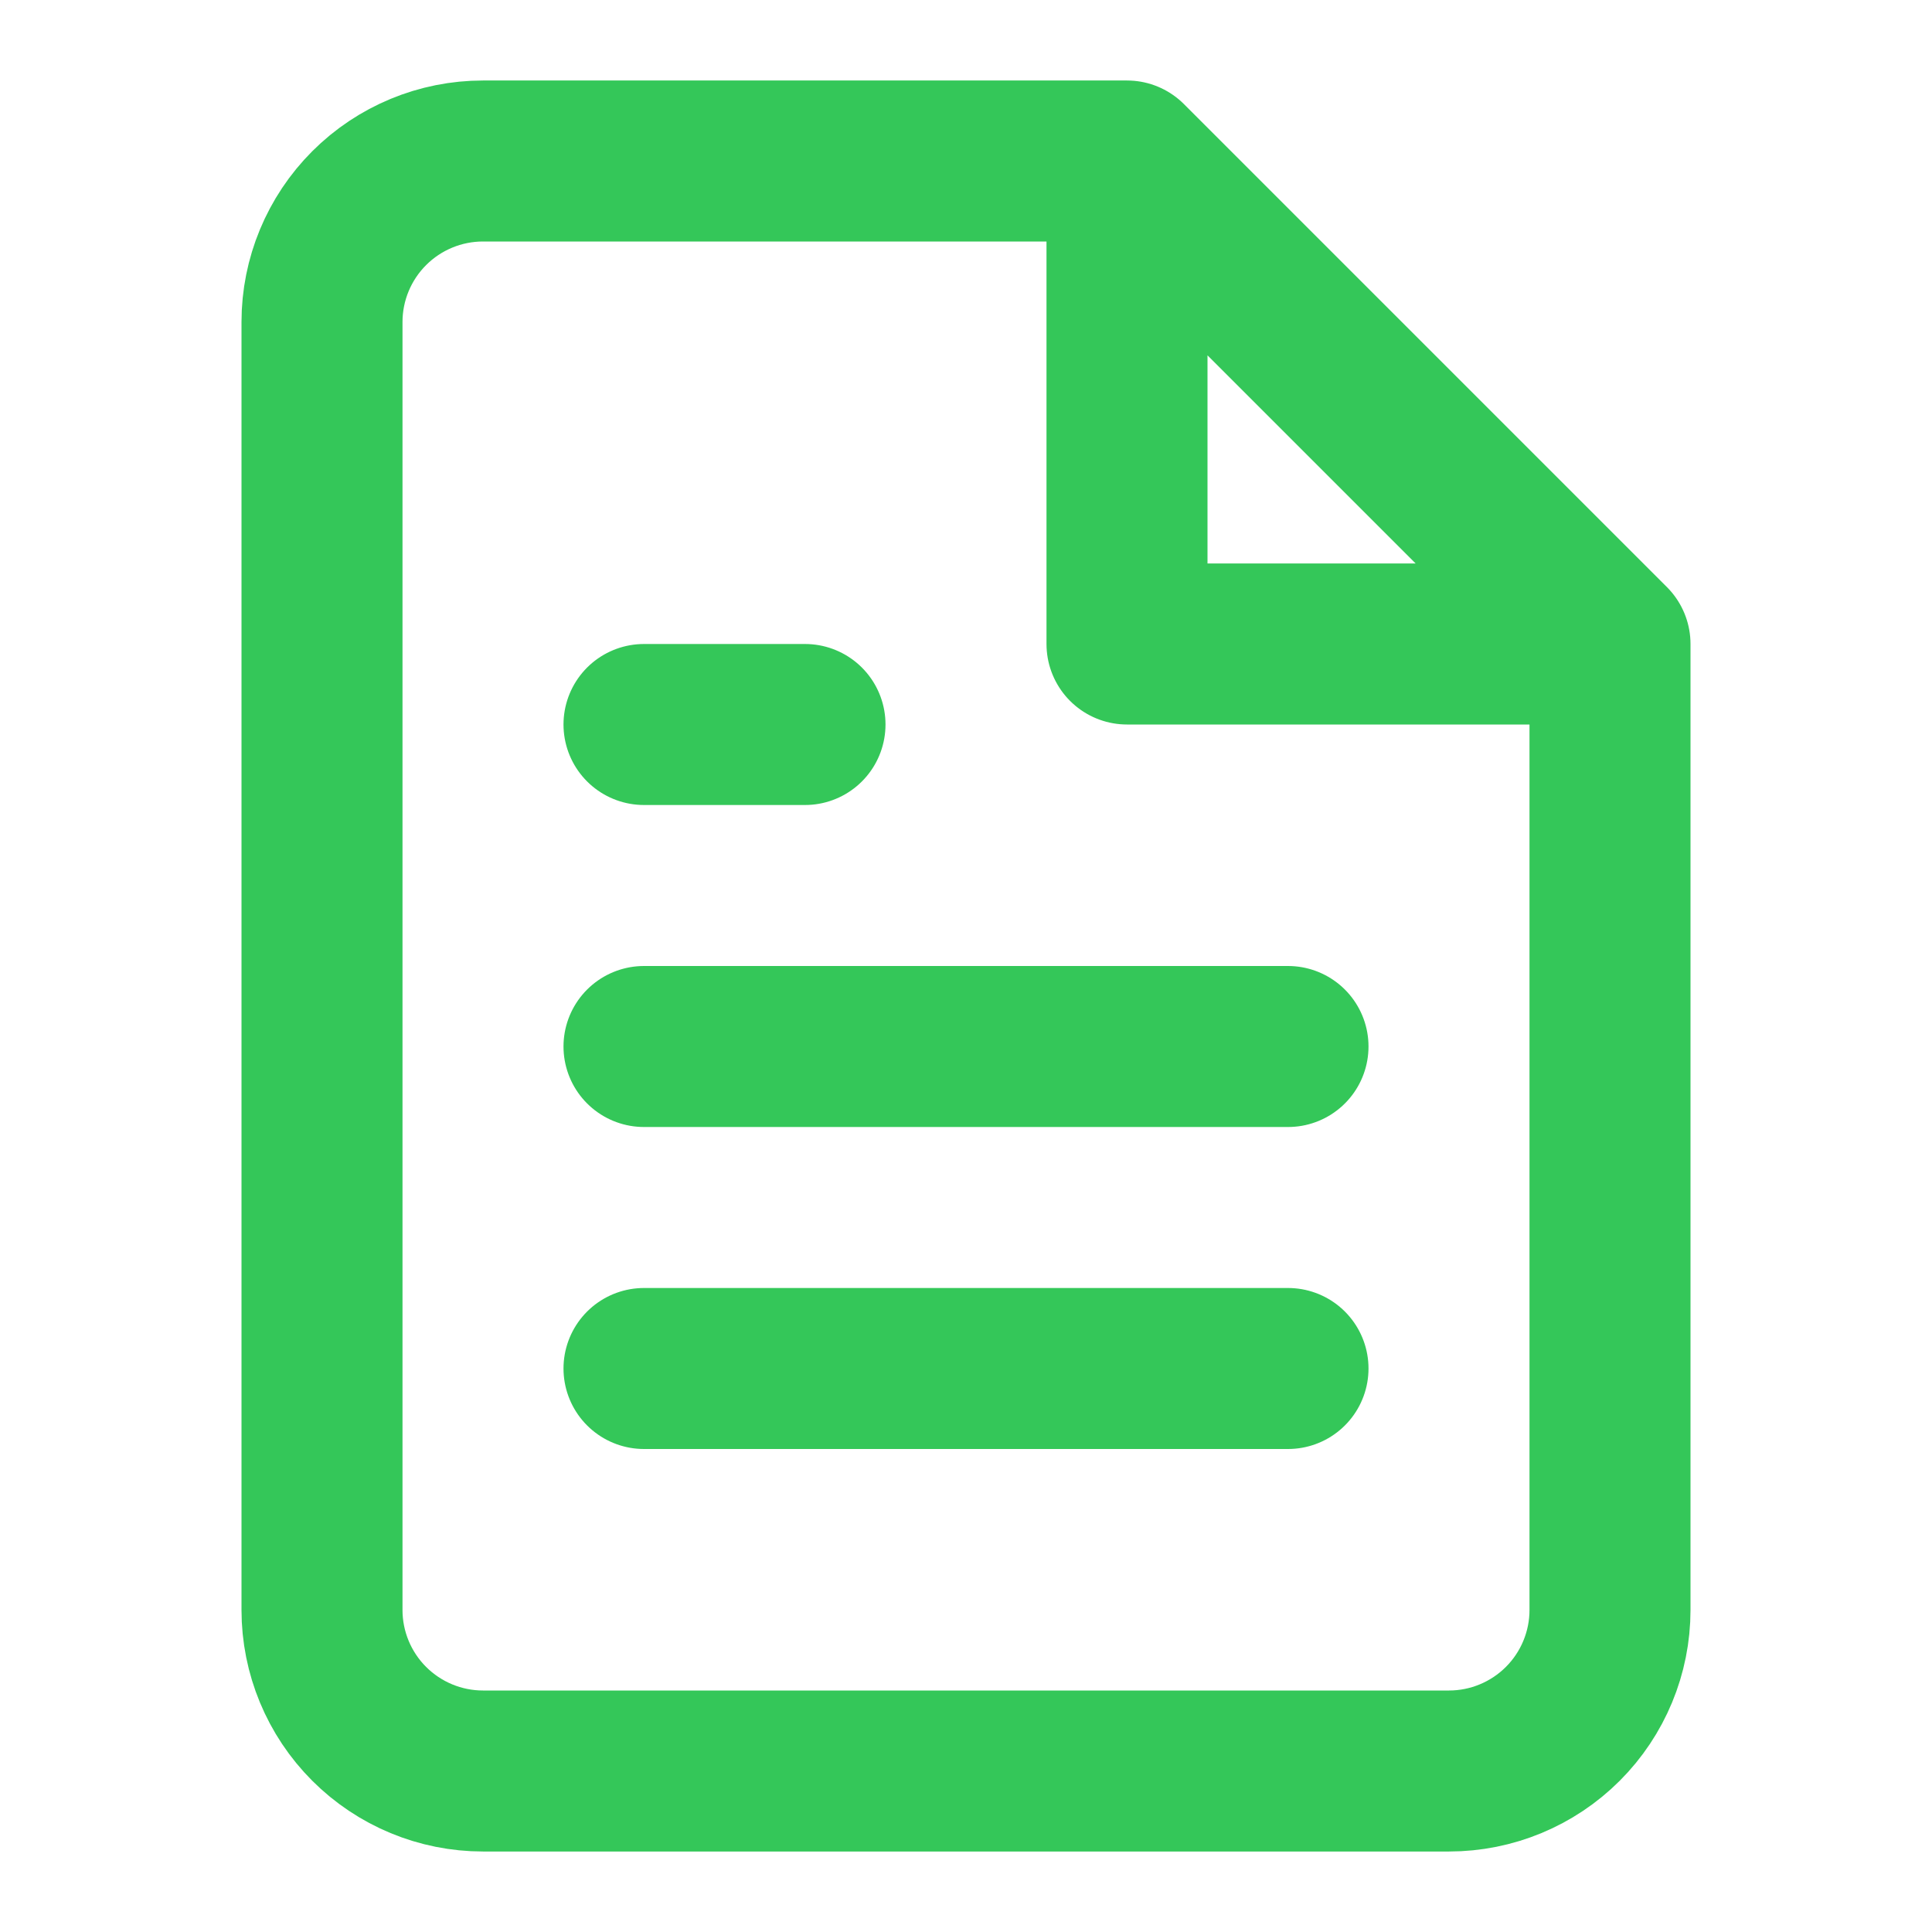
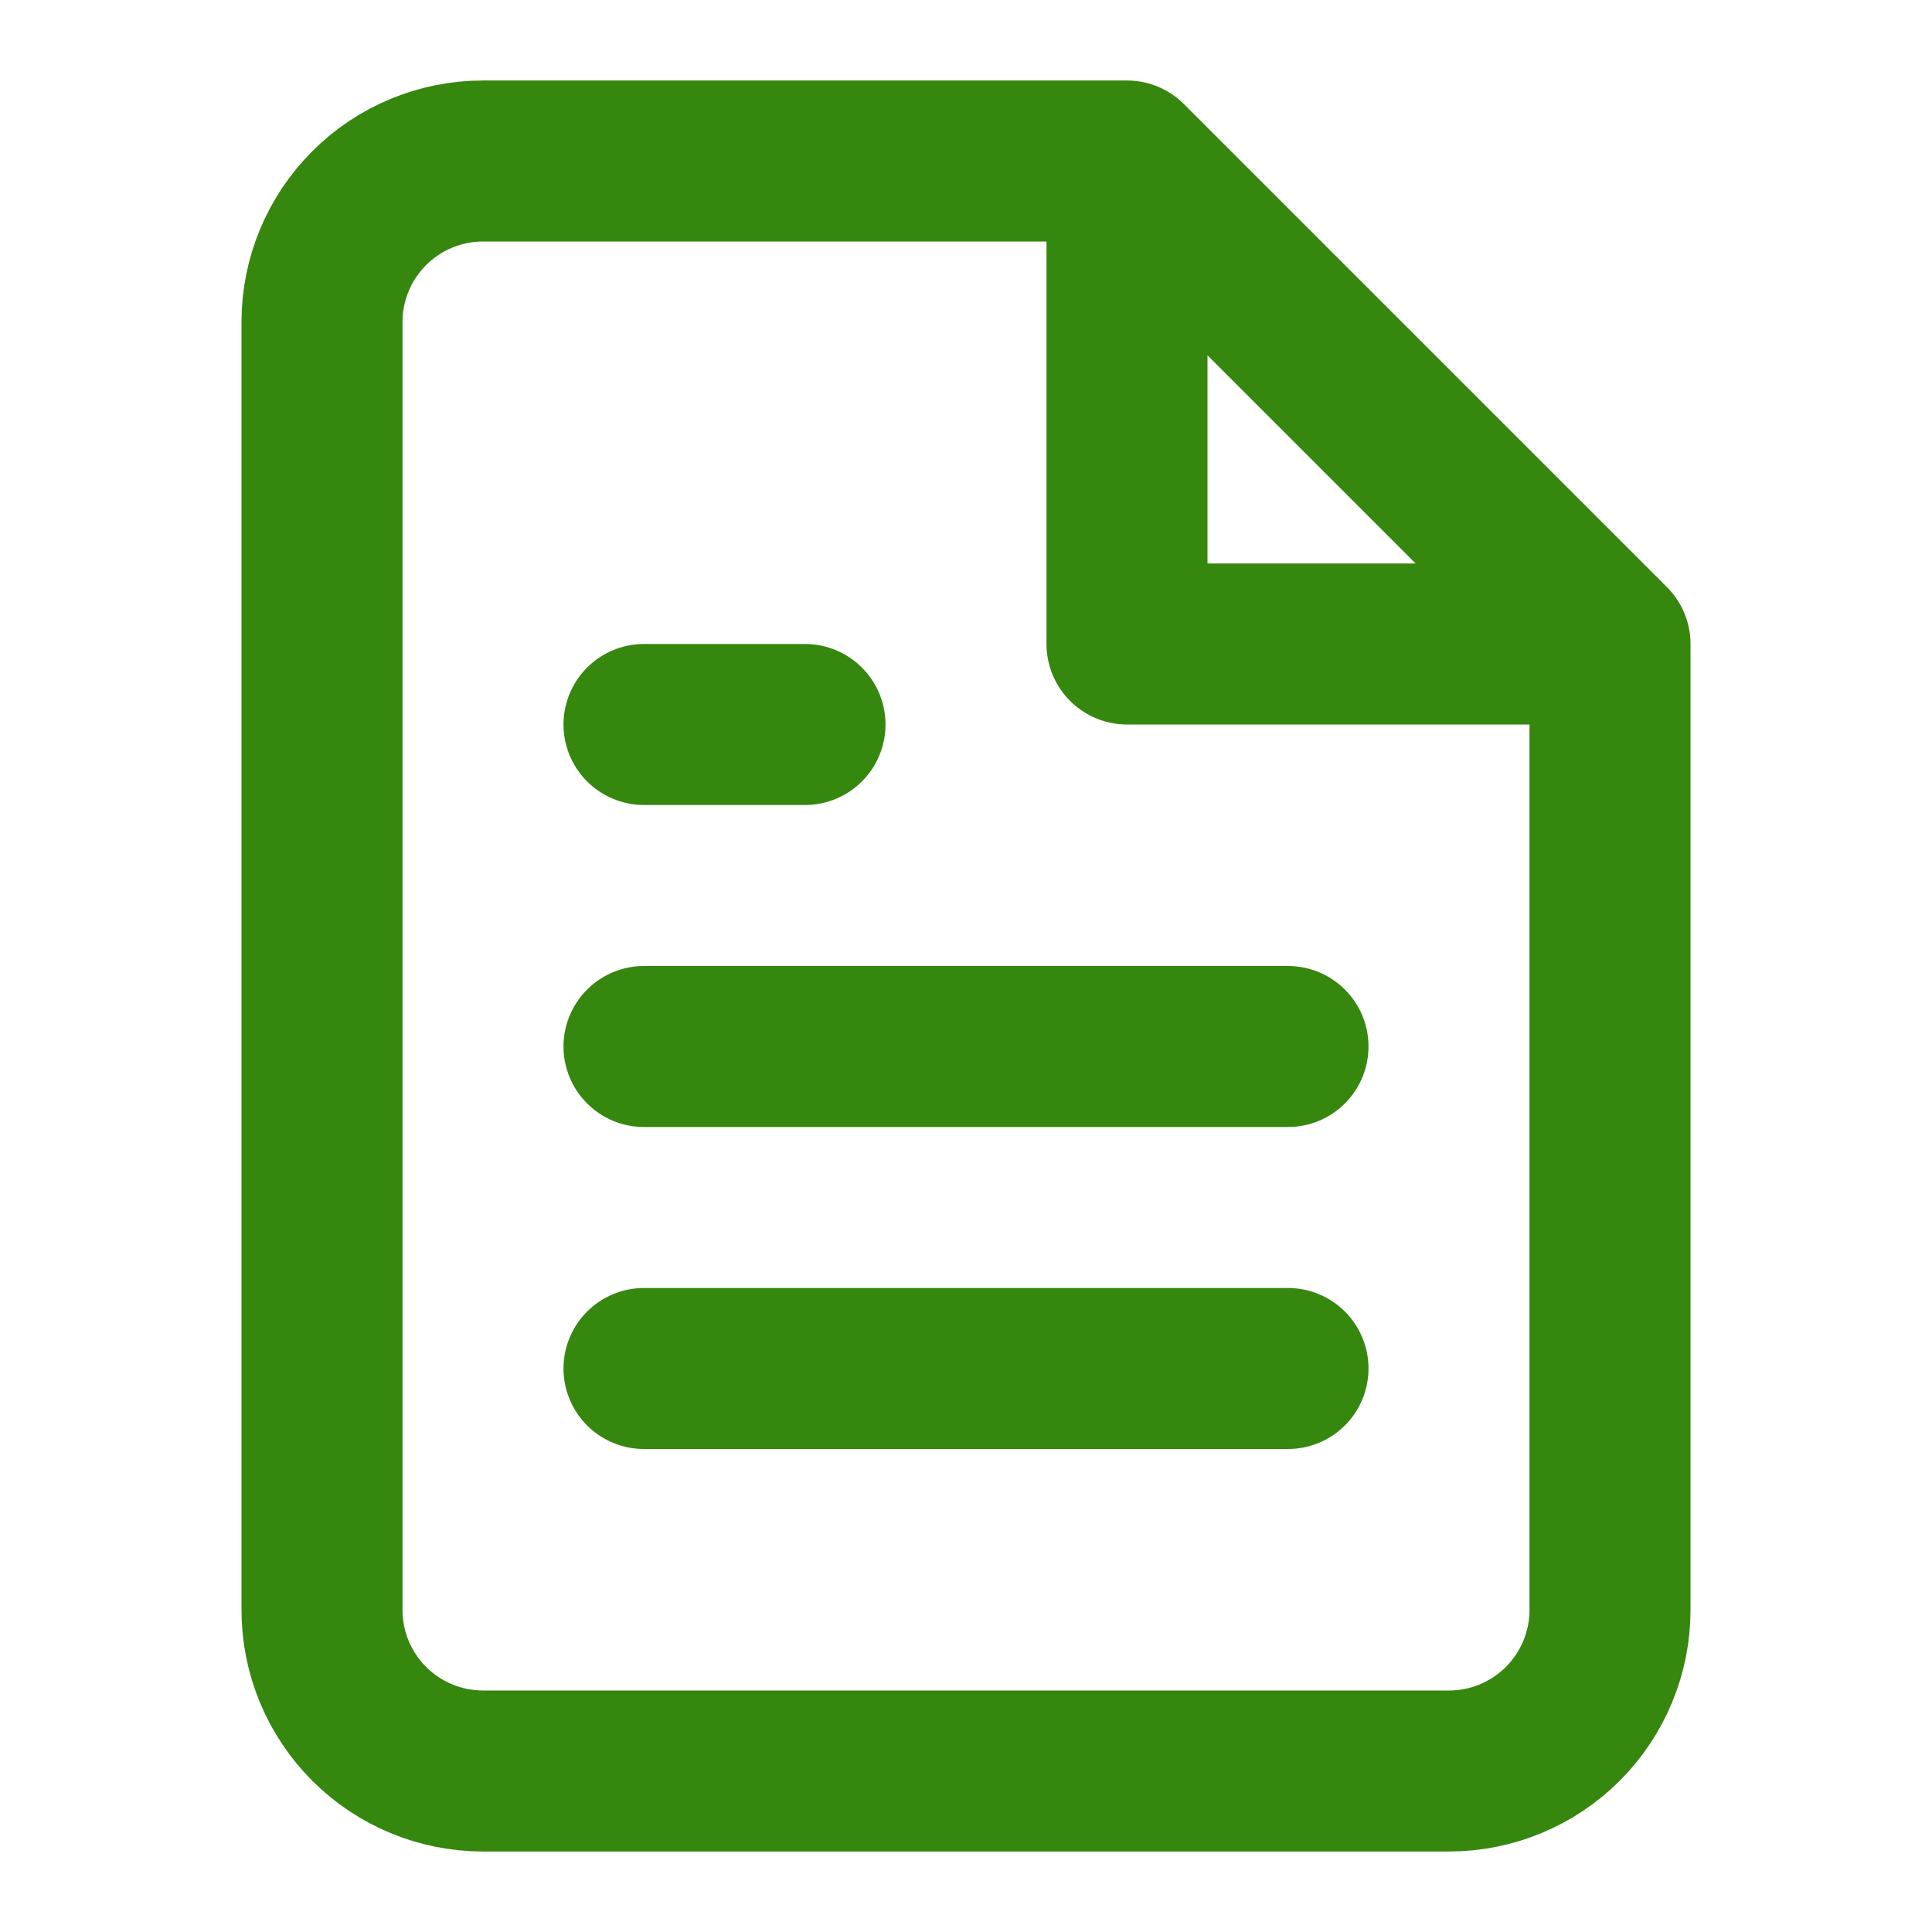
<svg xmlns="http://www.w3.org/2000/svg" width="24" height="24" viewBox="0 0 24 24" fill="none">
-   <path d="M14 2H6C5.47 2 4.961 2.211 4.586 2.586C4.211 2.961 4 3.47 4 4V20C4 20.53 4.211 21.039 4.586 21.414C4.961 21.789 5.47 22 6 22H18C18.53 22 19.039 21.789 19.414 21.414C19.789 21.039 20 20.53 20 20V8M14 2L20 8M14 2V8H20M16 13H8M16 17H8M10 9H8" stroke="#34C759" stroke-width="2" stroke-linecap="round" stroke-linejoin="round" />
+   <path d="M14 2H6C5.47 2 4.961 2.211 4.586 2.586C4.211 2.961 4 3.47 4 4V20C4 20.53 4.211 21.039 4.586 21.414C4.961 21.789 5.47 22 6 22H18C18.53 22 19.039 21.789 19.414 21.414C19.789 21.039 20 20.53 20 20V8M14 2L20 8M14 2V8H20M16 13H8M16 17H8M10 9H8" stroke="#35870E" stroke-width="2" stroke-linecap="round" stroke-linejoin="round" />
</svg>
